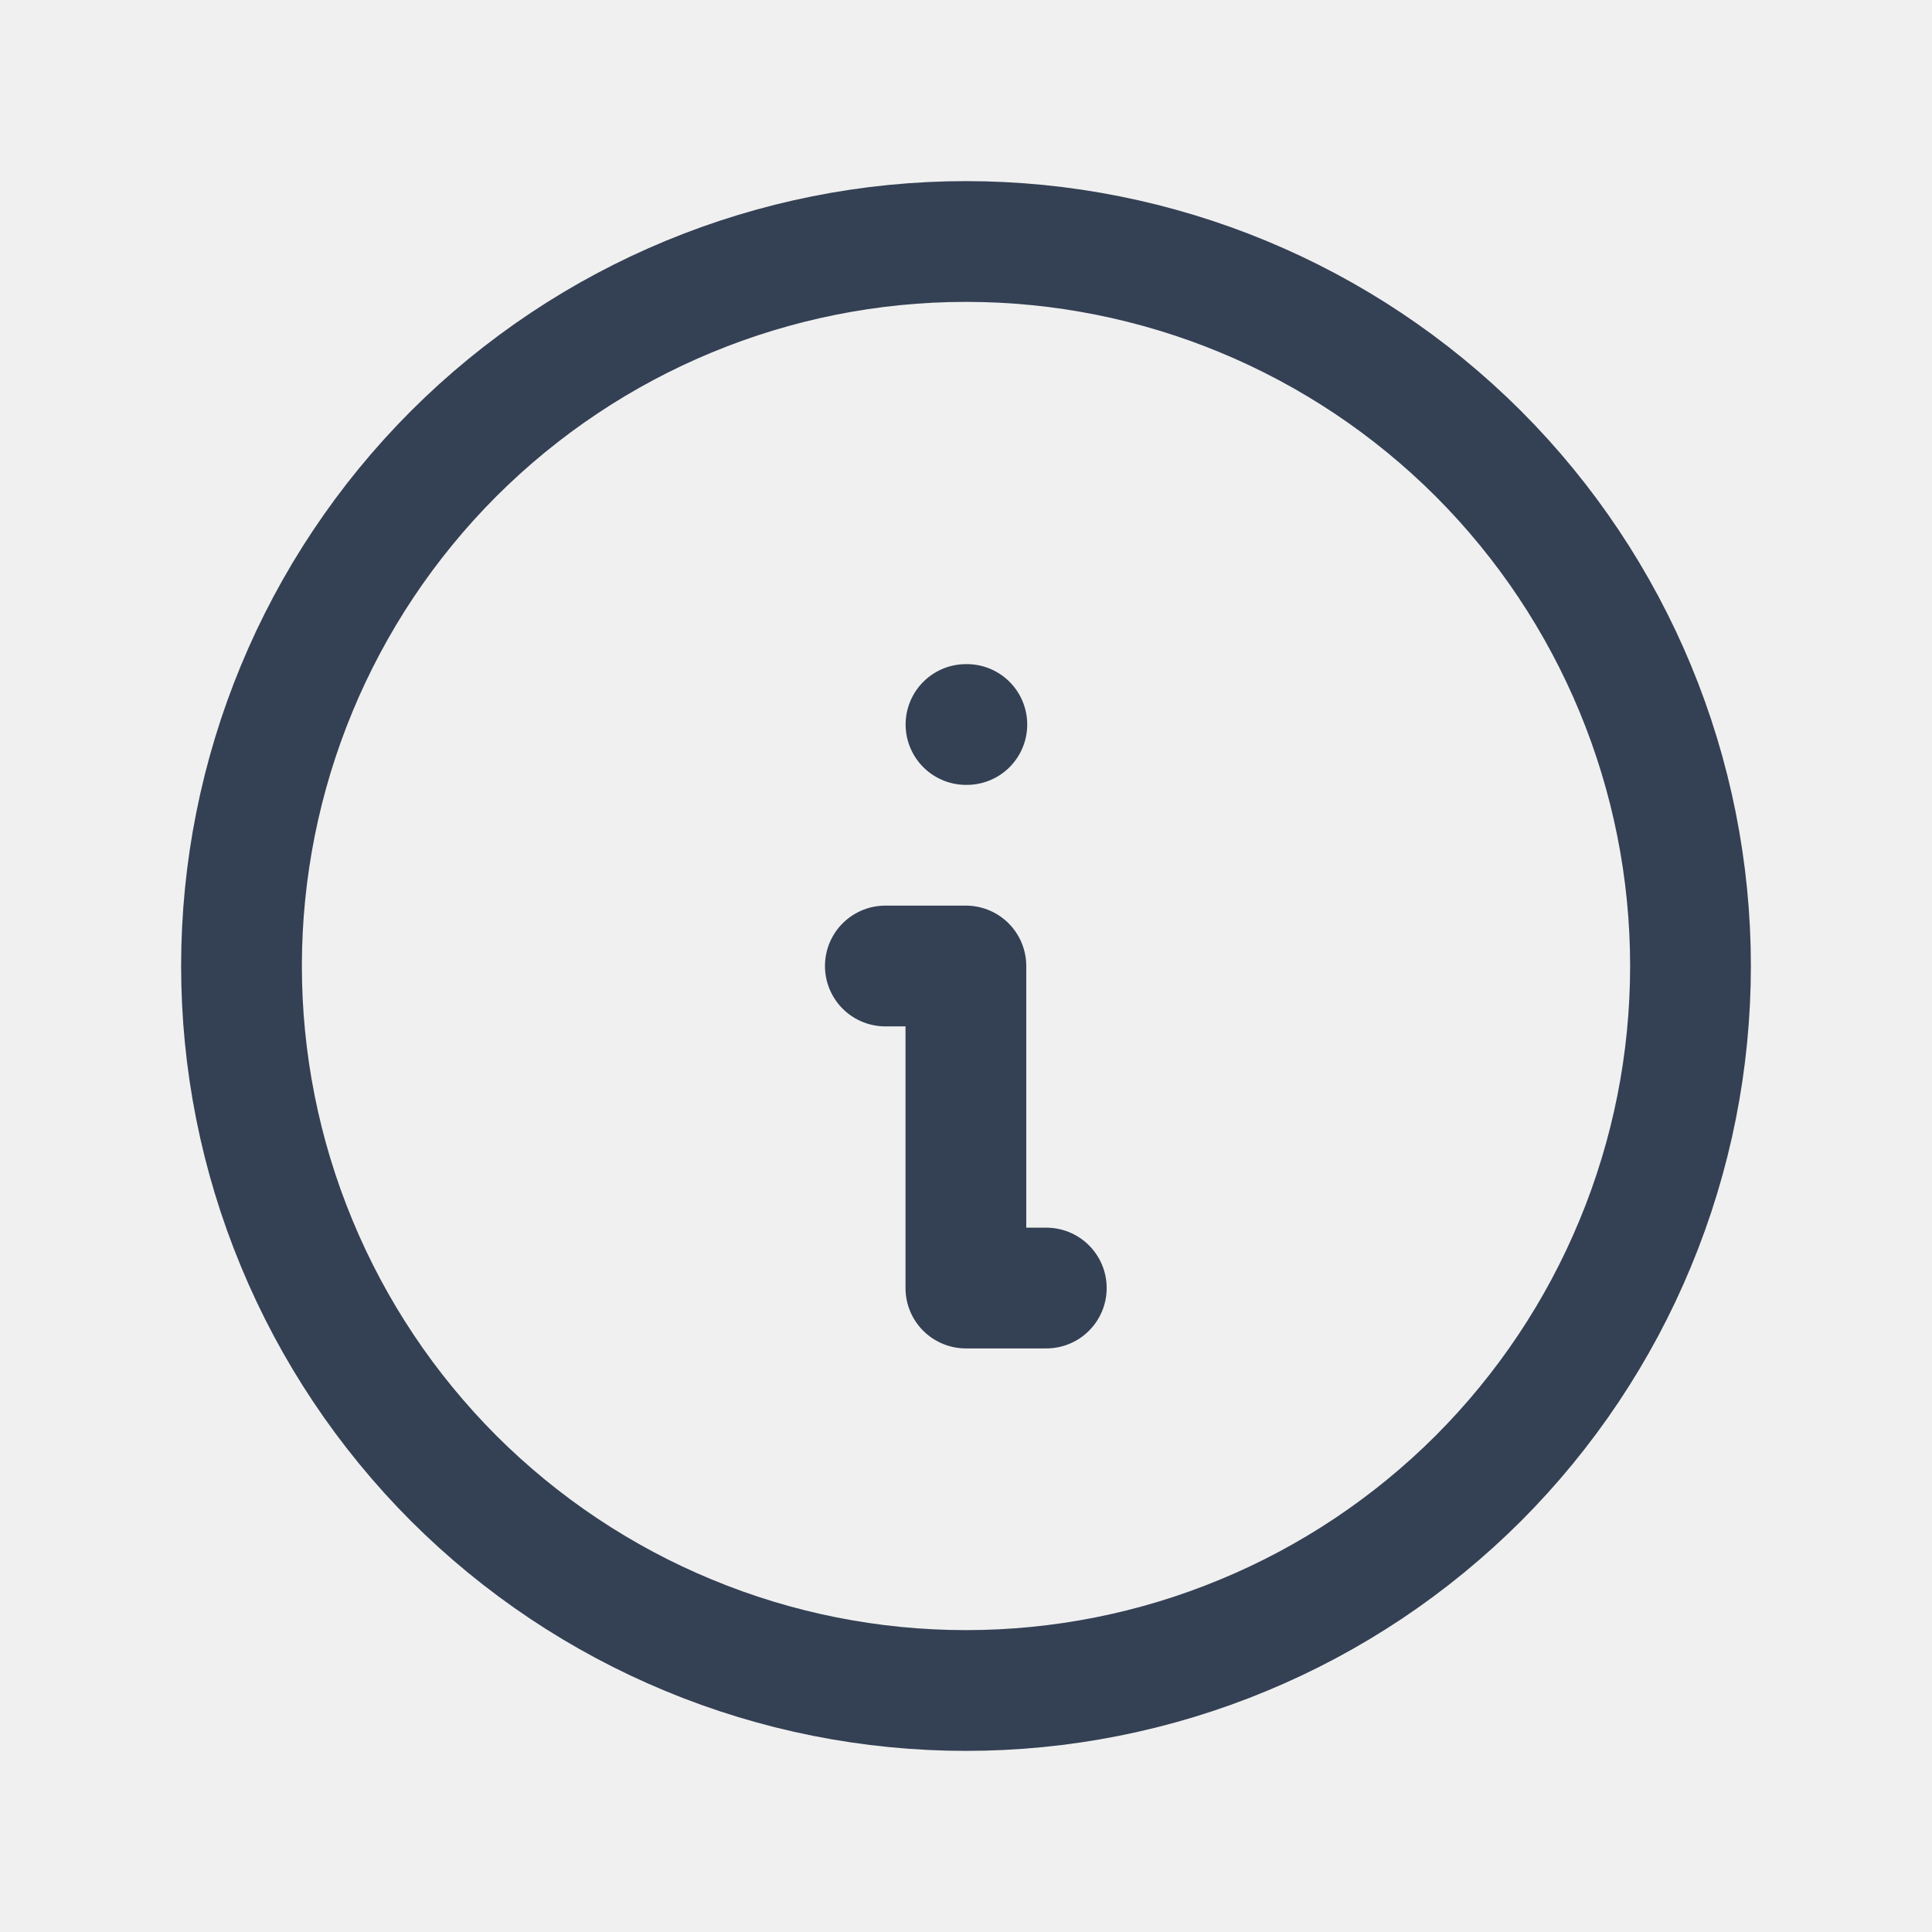
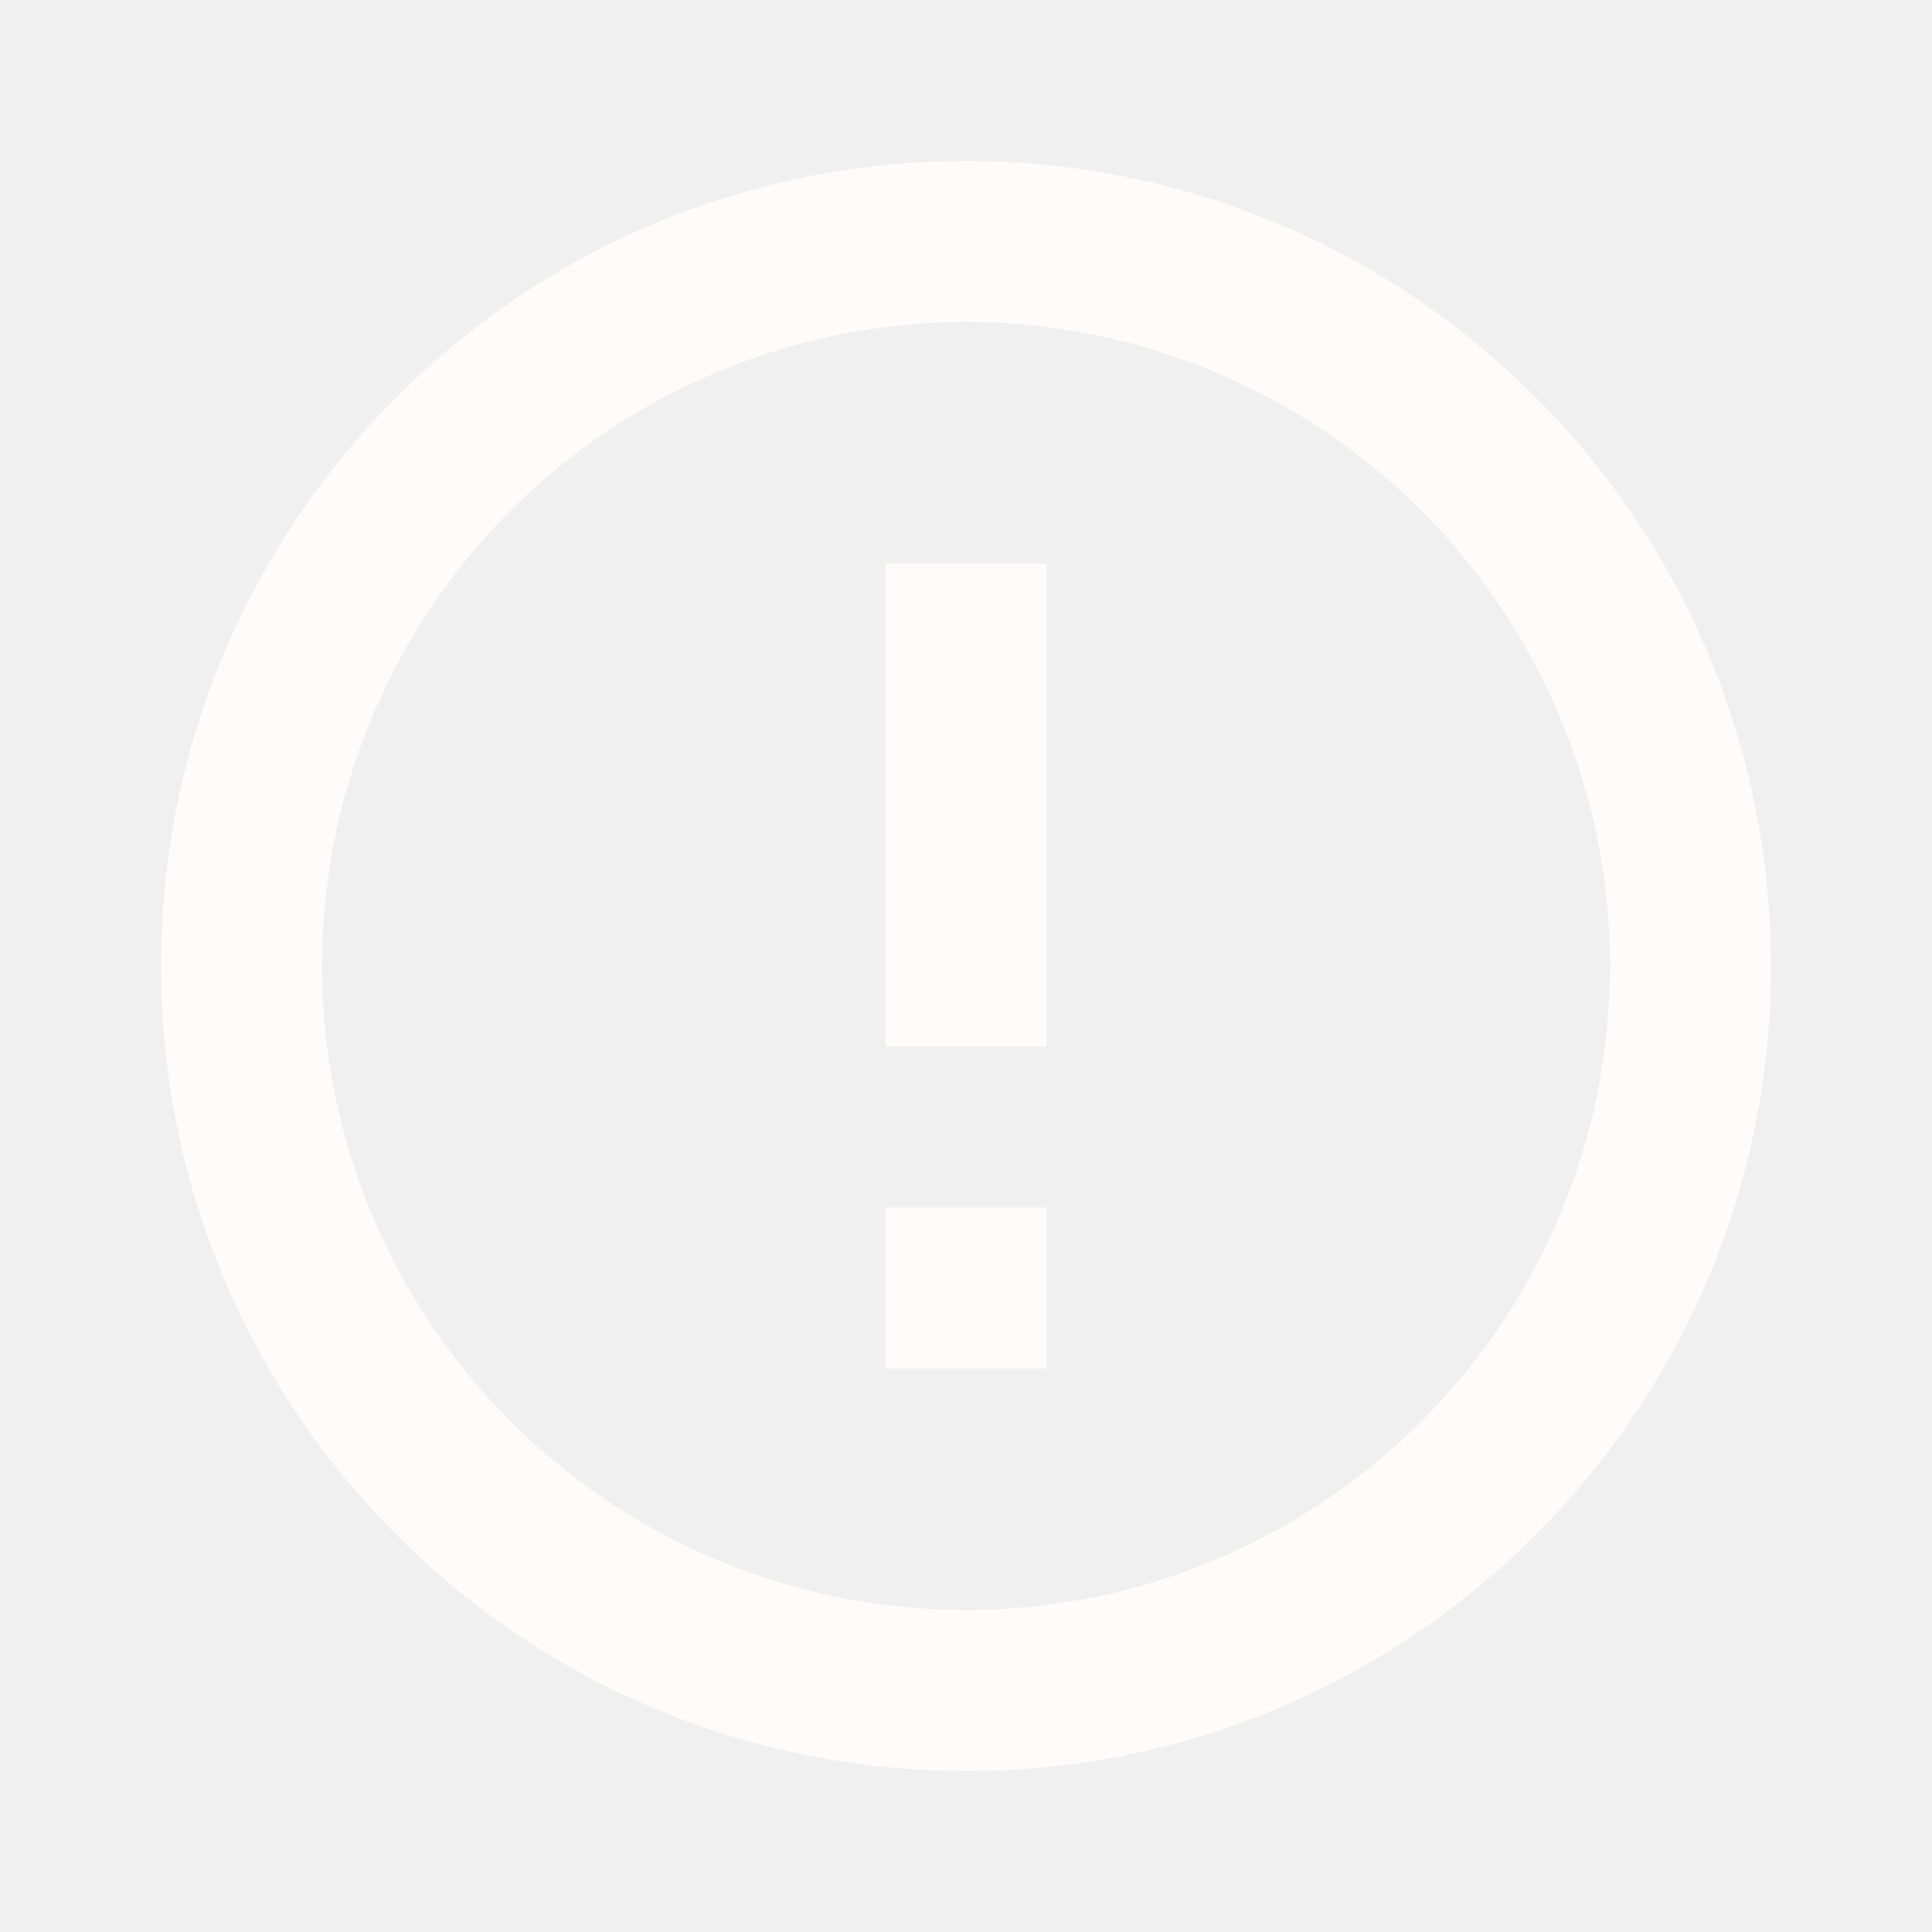
- <svg xmlns="http://www.w3.org/2000/svg" width="16" height="16" viewBox="0 0 16 16" fill="none">
-   <g clip-path="url(#clip0_2_64481)">
-     <path d="M2 8C2 8.788 2.155 9.568 2.457 10.296C2.758 11.024 3.2 11.685 3.757 12.243C4.315 12.8 4.976 13.242 5.704 13.543C6.432 13.845 7.212 14 8 14C8.788 14 9.568 13.845 10.296 13.543C11.024 13.242 11.685 12.8 12.243 12.243C12.8 11.685 13.242 11.024 13.543 10.296C13.845 9.568 14 8.788 14 8C14 6.409 13.368 4.883 12.243 3.757C11.117 2.632 9.591 2 8 2C6.409 2 4.883 2.632 3.757 3.757C2.632 4.883 2 6.409 2 8Z" stroke="#344054" stroke-linecap="round" stroke-linejoin="round" />
-     <path d="M8 6H8.007" stroke="#344054" stroke-linecap="round" stroke-linejoin="round" />
-     <path d="M7.332 8H7.999V10.667H8.665" stroke="#344054" stroke-linecap="round" stroke-linejoin="round" />
+ <svg xmlns="http://www.w3.org/2000/svg" width="24" height="24" viewBox="0 0 24 24" fill="none">
+   <g clip-path="url(#clip0_655_5381)">
+     <path d="M12 22C6.477 22 2 17.523 2 12C2 6.477 6.477 2 12 2C17.523 2 22 6.477 22 12C22 17.523 17.523 22 12 22ZM12 20C14.122 20 16.157 19.157 17.657 17.657C19.157 16.157 20 14.122 20 12C20 9.878 19.157 7.843 17.657 6.343C16.157 4.843 14.122 4 12 4C9.878 4 7.843 4.843 6.343 6.343C4.843 7.843 4 9.878 4 12C4 14.122 4.843 16.157 6.343 17.657C7.843 19.157 9.878 20 12 20ZM11 15H13V17H11V15ZM11 7H13V13H11V7Z" fill="#FFFBFA" />
  </g>
  <defs>
-     <clipPath id="clip0_2_64481">
-       <rect width="16" height="16" fill="white" />
+     <clipPath id="clip0_655_5381">
+       <rect width="24" height="24" fill="white" />
    </clipPath>
  </defs>
</svg>
